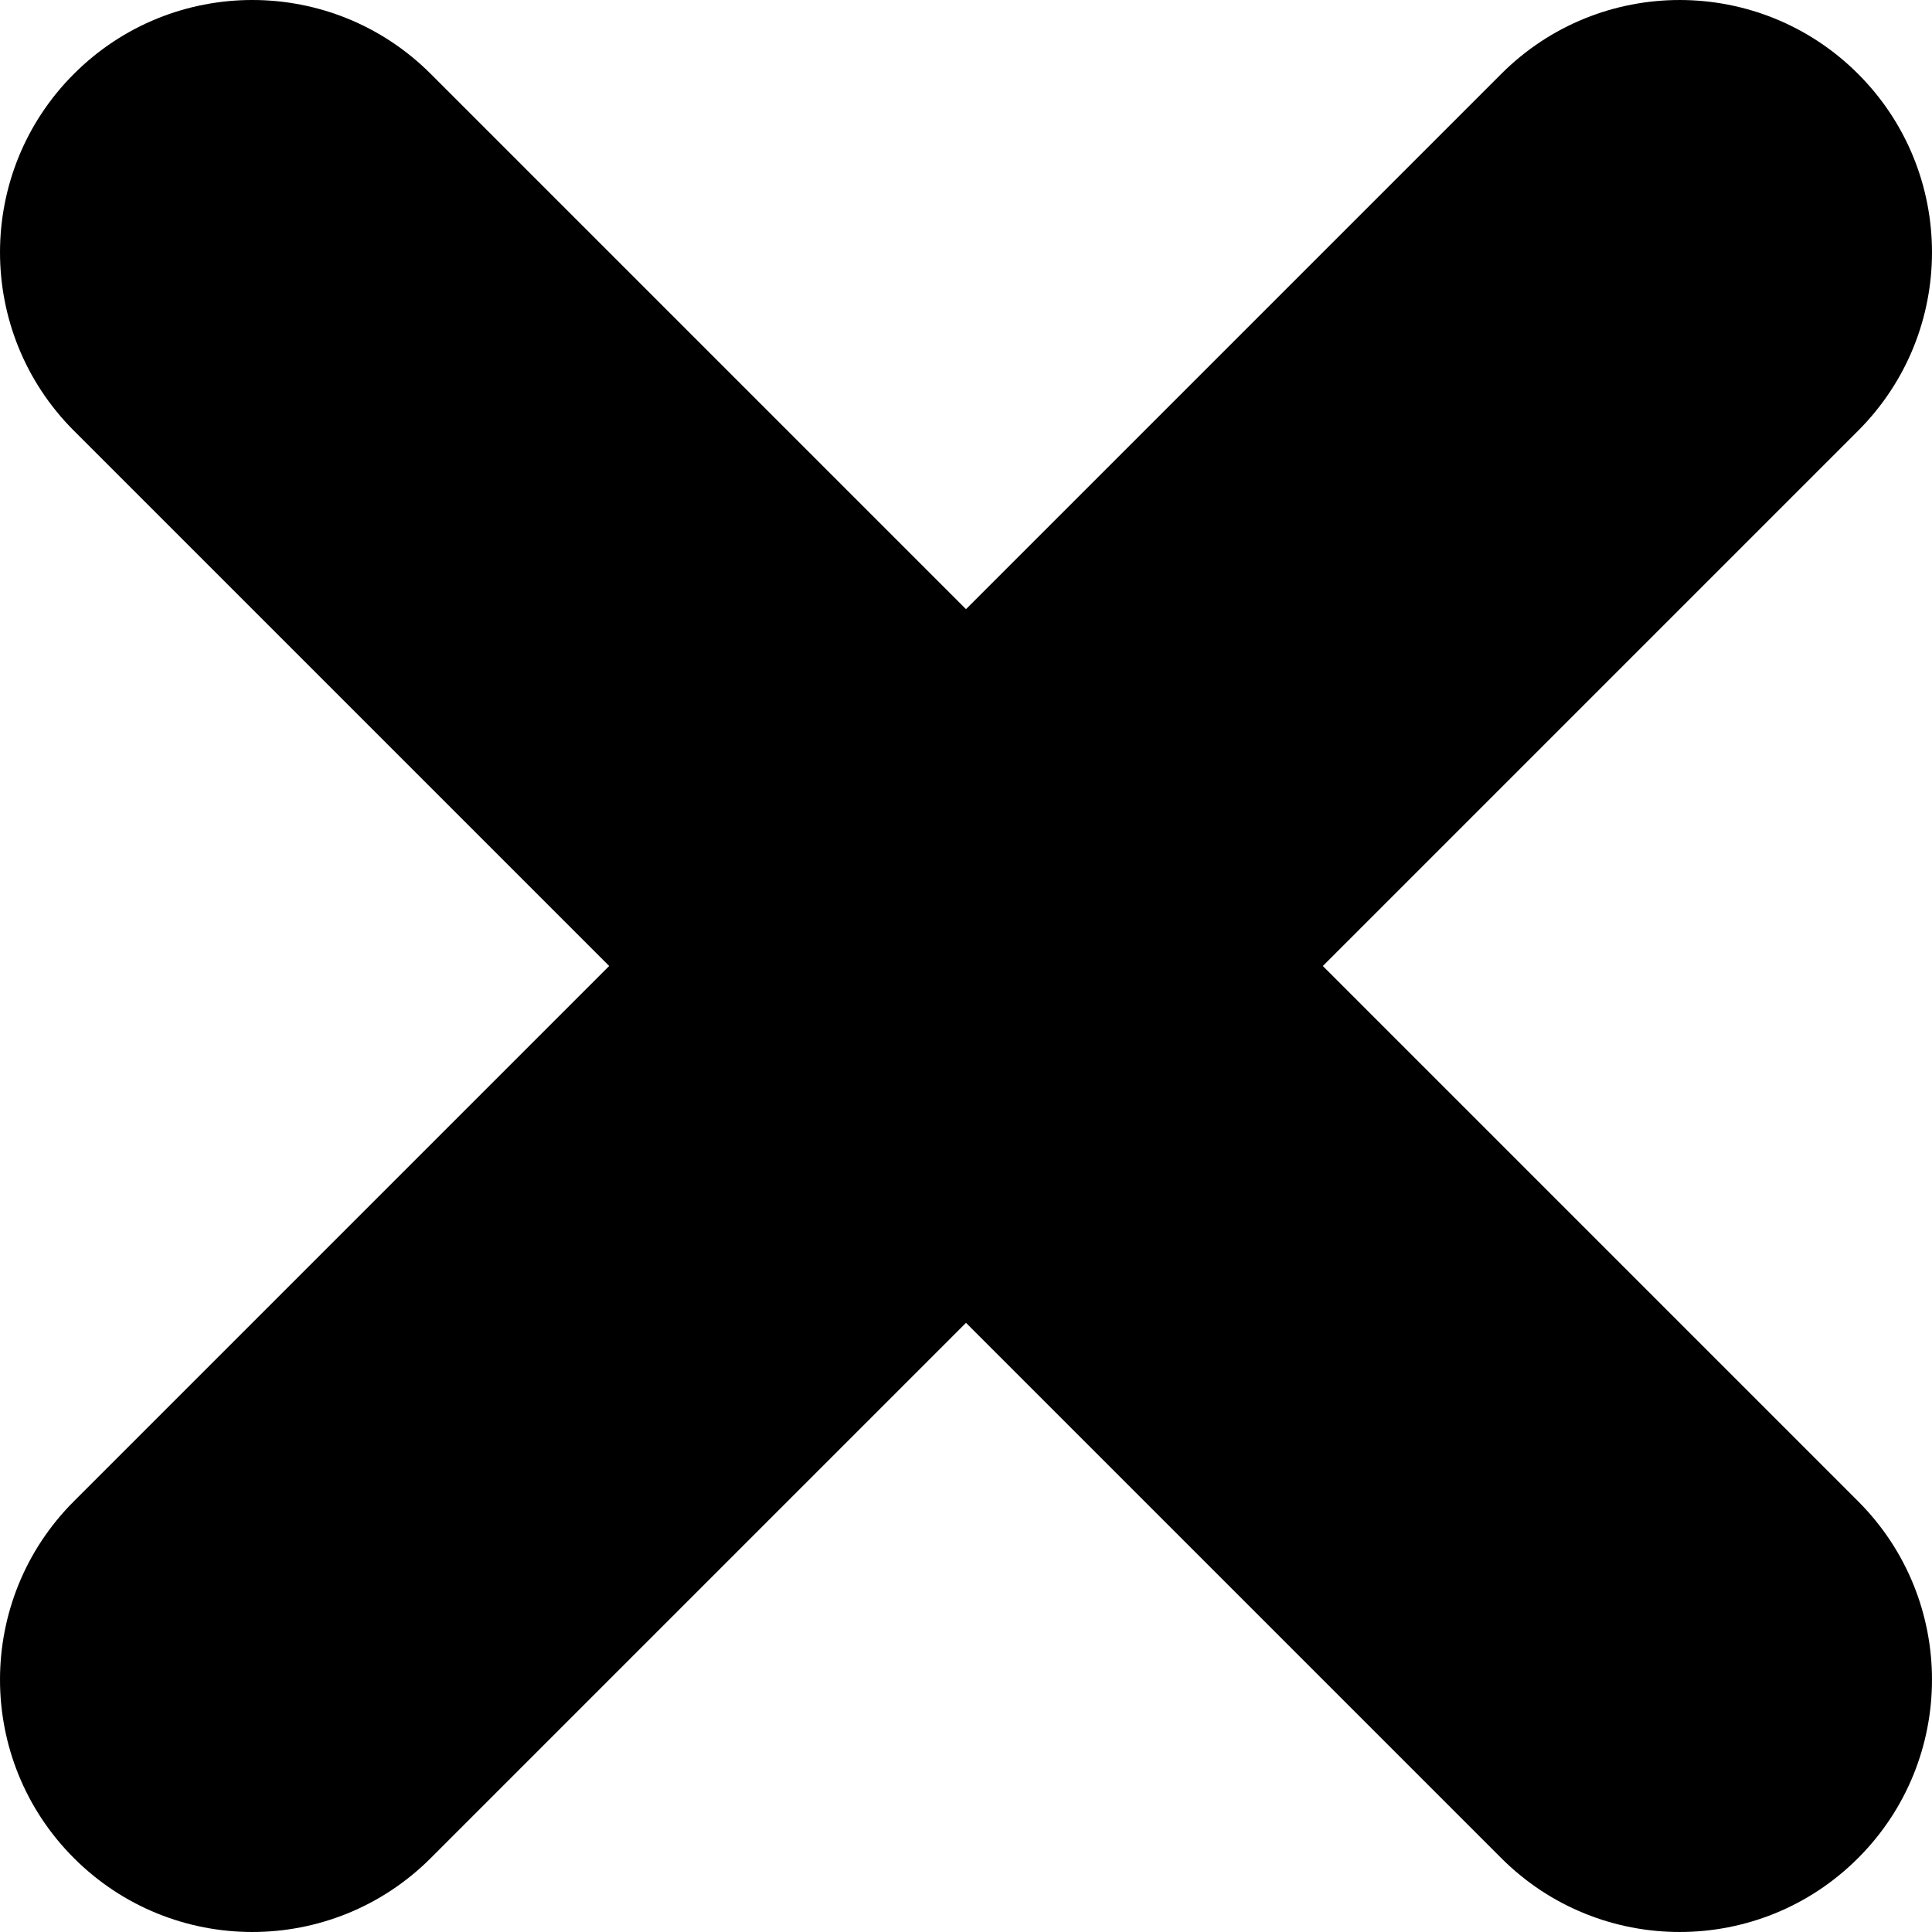
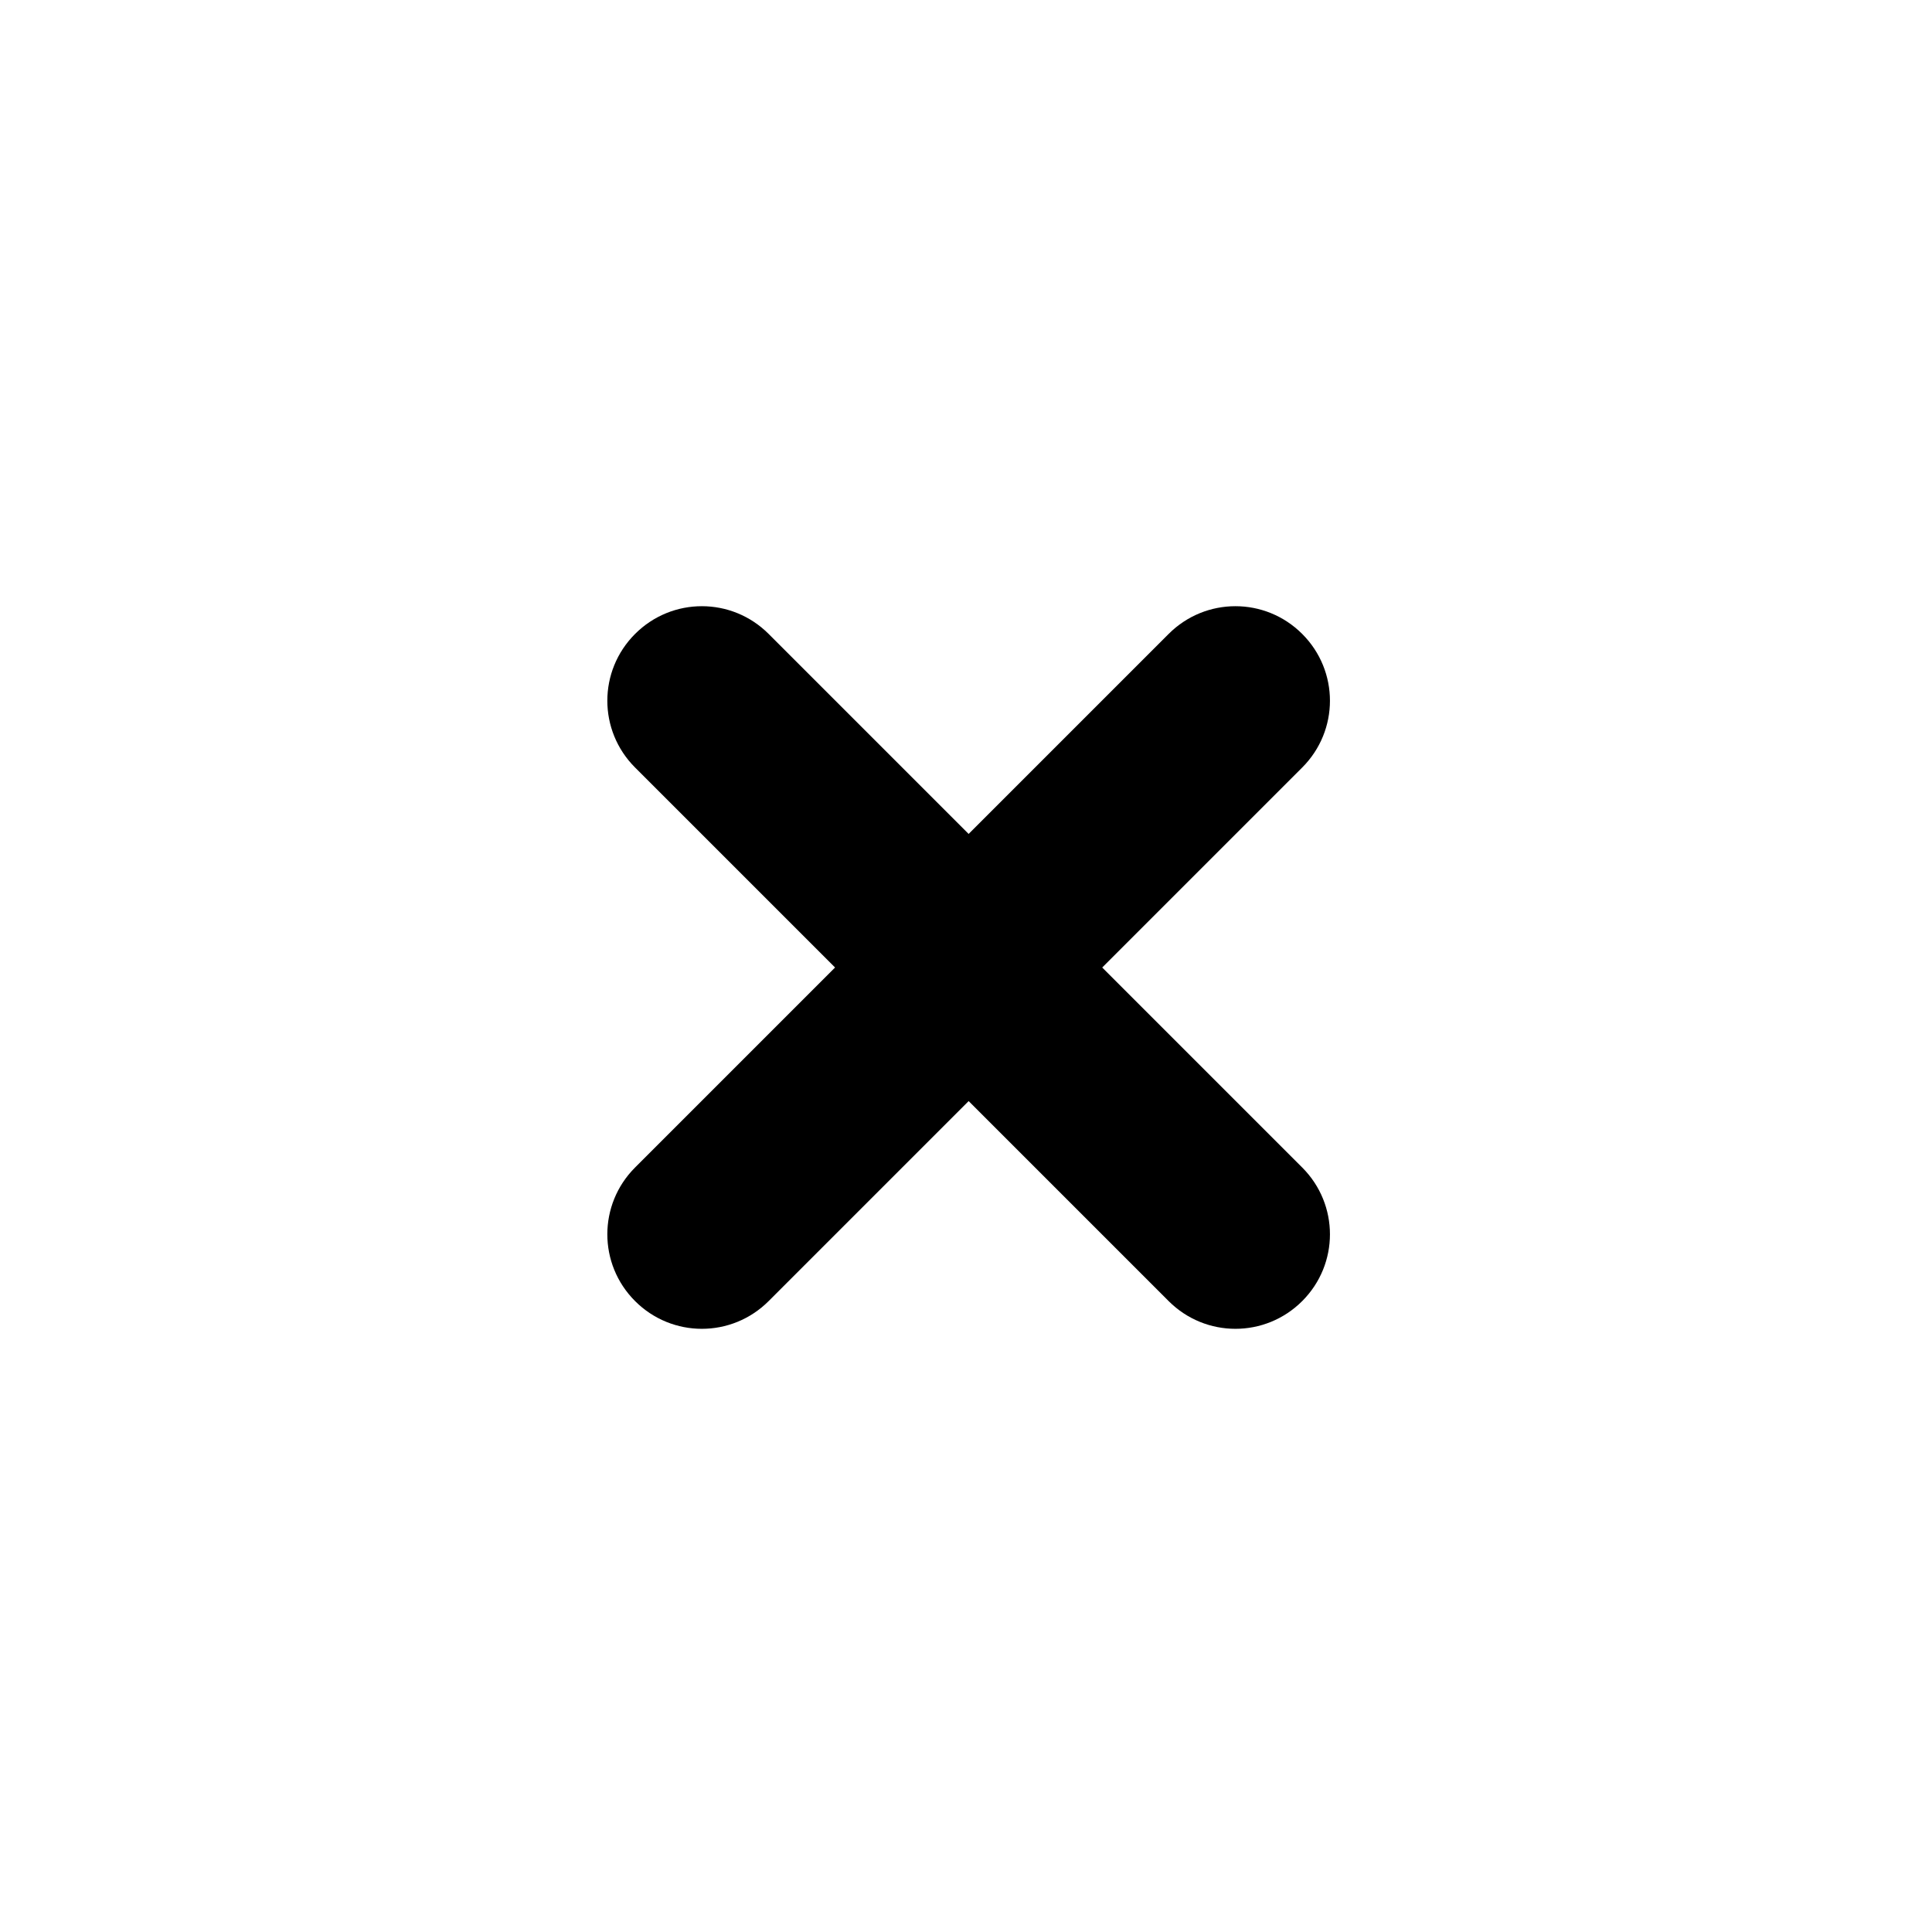
- <svg xmlns="http://www.w3.org/2000/svg" version="1.1" id="Layer_1" x="0px" y="0px" viewBox="0 0 191.422 191.422" style="enable-background:new 0 0 191.422 191.422;" xml:space="preserve">
-   <path d="M131.066,95.711L131.066,95.711L131.066,95.711L131.066,95.711L131.066,95.711l53.033-53.033  c9.763-9.763,9.763-25.592,0-35.355c-9.764-9.763-25.593-9.763-35.355,0L95.711,60.355L42.678,7.322  c-9.763-9.763-25.592-9.763-35.355,0c-9.763,9.763-9.763,25.592,0,35.355l53.033,53.033h0h0l0,0h0L7.323,148.744  c-9.763,9.763-9.763,25.592,0,35.355c9.763,9.763,25.592,9.763,35.355,0l53.033-53.033l53.033,53.033  c9.763,9.763,25.592,9.763,35.355,0c9.763-9.763,9.763-25.592,0-35.355L131.066,95.711z" />
-   <g>
- </g>
-   <g>
- </g>
-   <g>
- </g>
-   <g>
- </g>
-   <g>
- </g>
-   <g>
- </g>
-   <g>
- </g>
-   <g>
- </g>
-   <g>
- </g>
-   <g>
- </g>
-   <g>
- </g>
-   <g>
- </g>
-   <g>
- </g>
-   <g>
- </g>
-   <g>
- </g>
+ <svg xmlns="http://www.w3.org/2000/svg" version="1.1" id="Layer_1" x="0px" y="0px" viewBox="-49 141 512 512" style="enable-background:new -49 141 512 512;" xml:space="preserve">
+   <path d="M243.1,397.4L243.1,397.4L243.1,397.4L243.1,397.4L243.1,397.4l53-53c9.8-9.8,9.8-25.6,0-35.4c-9.8-9.8-25.6-9.8-35.4,0  l-53,53l-53-53c-9.8-9.8-25.6-9.8-35.4,0s-9.8,25.6,0,35.4l53,53l0,0l0,0l0,0l0,0l-53,53c-9.8,9.8-9.8,25.6,0,35.4s25.6,9.8,35.4,0  l53-53l53,53c9.8,9.8,25.6,9.8,35.4,0c9.8-9.8,9.8-25.6,0-35.4L243.1,397.4z" />
</svg>
